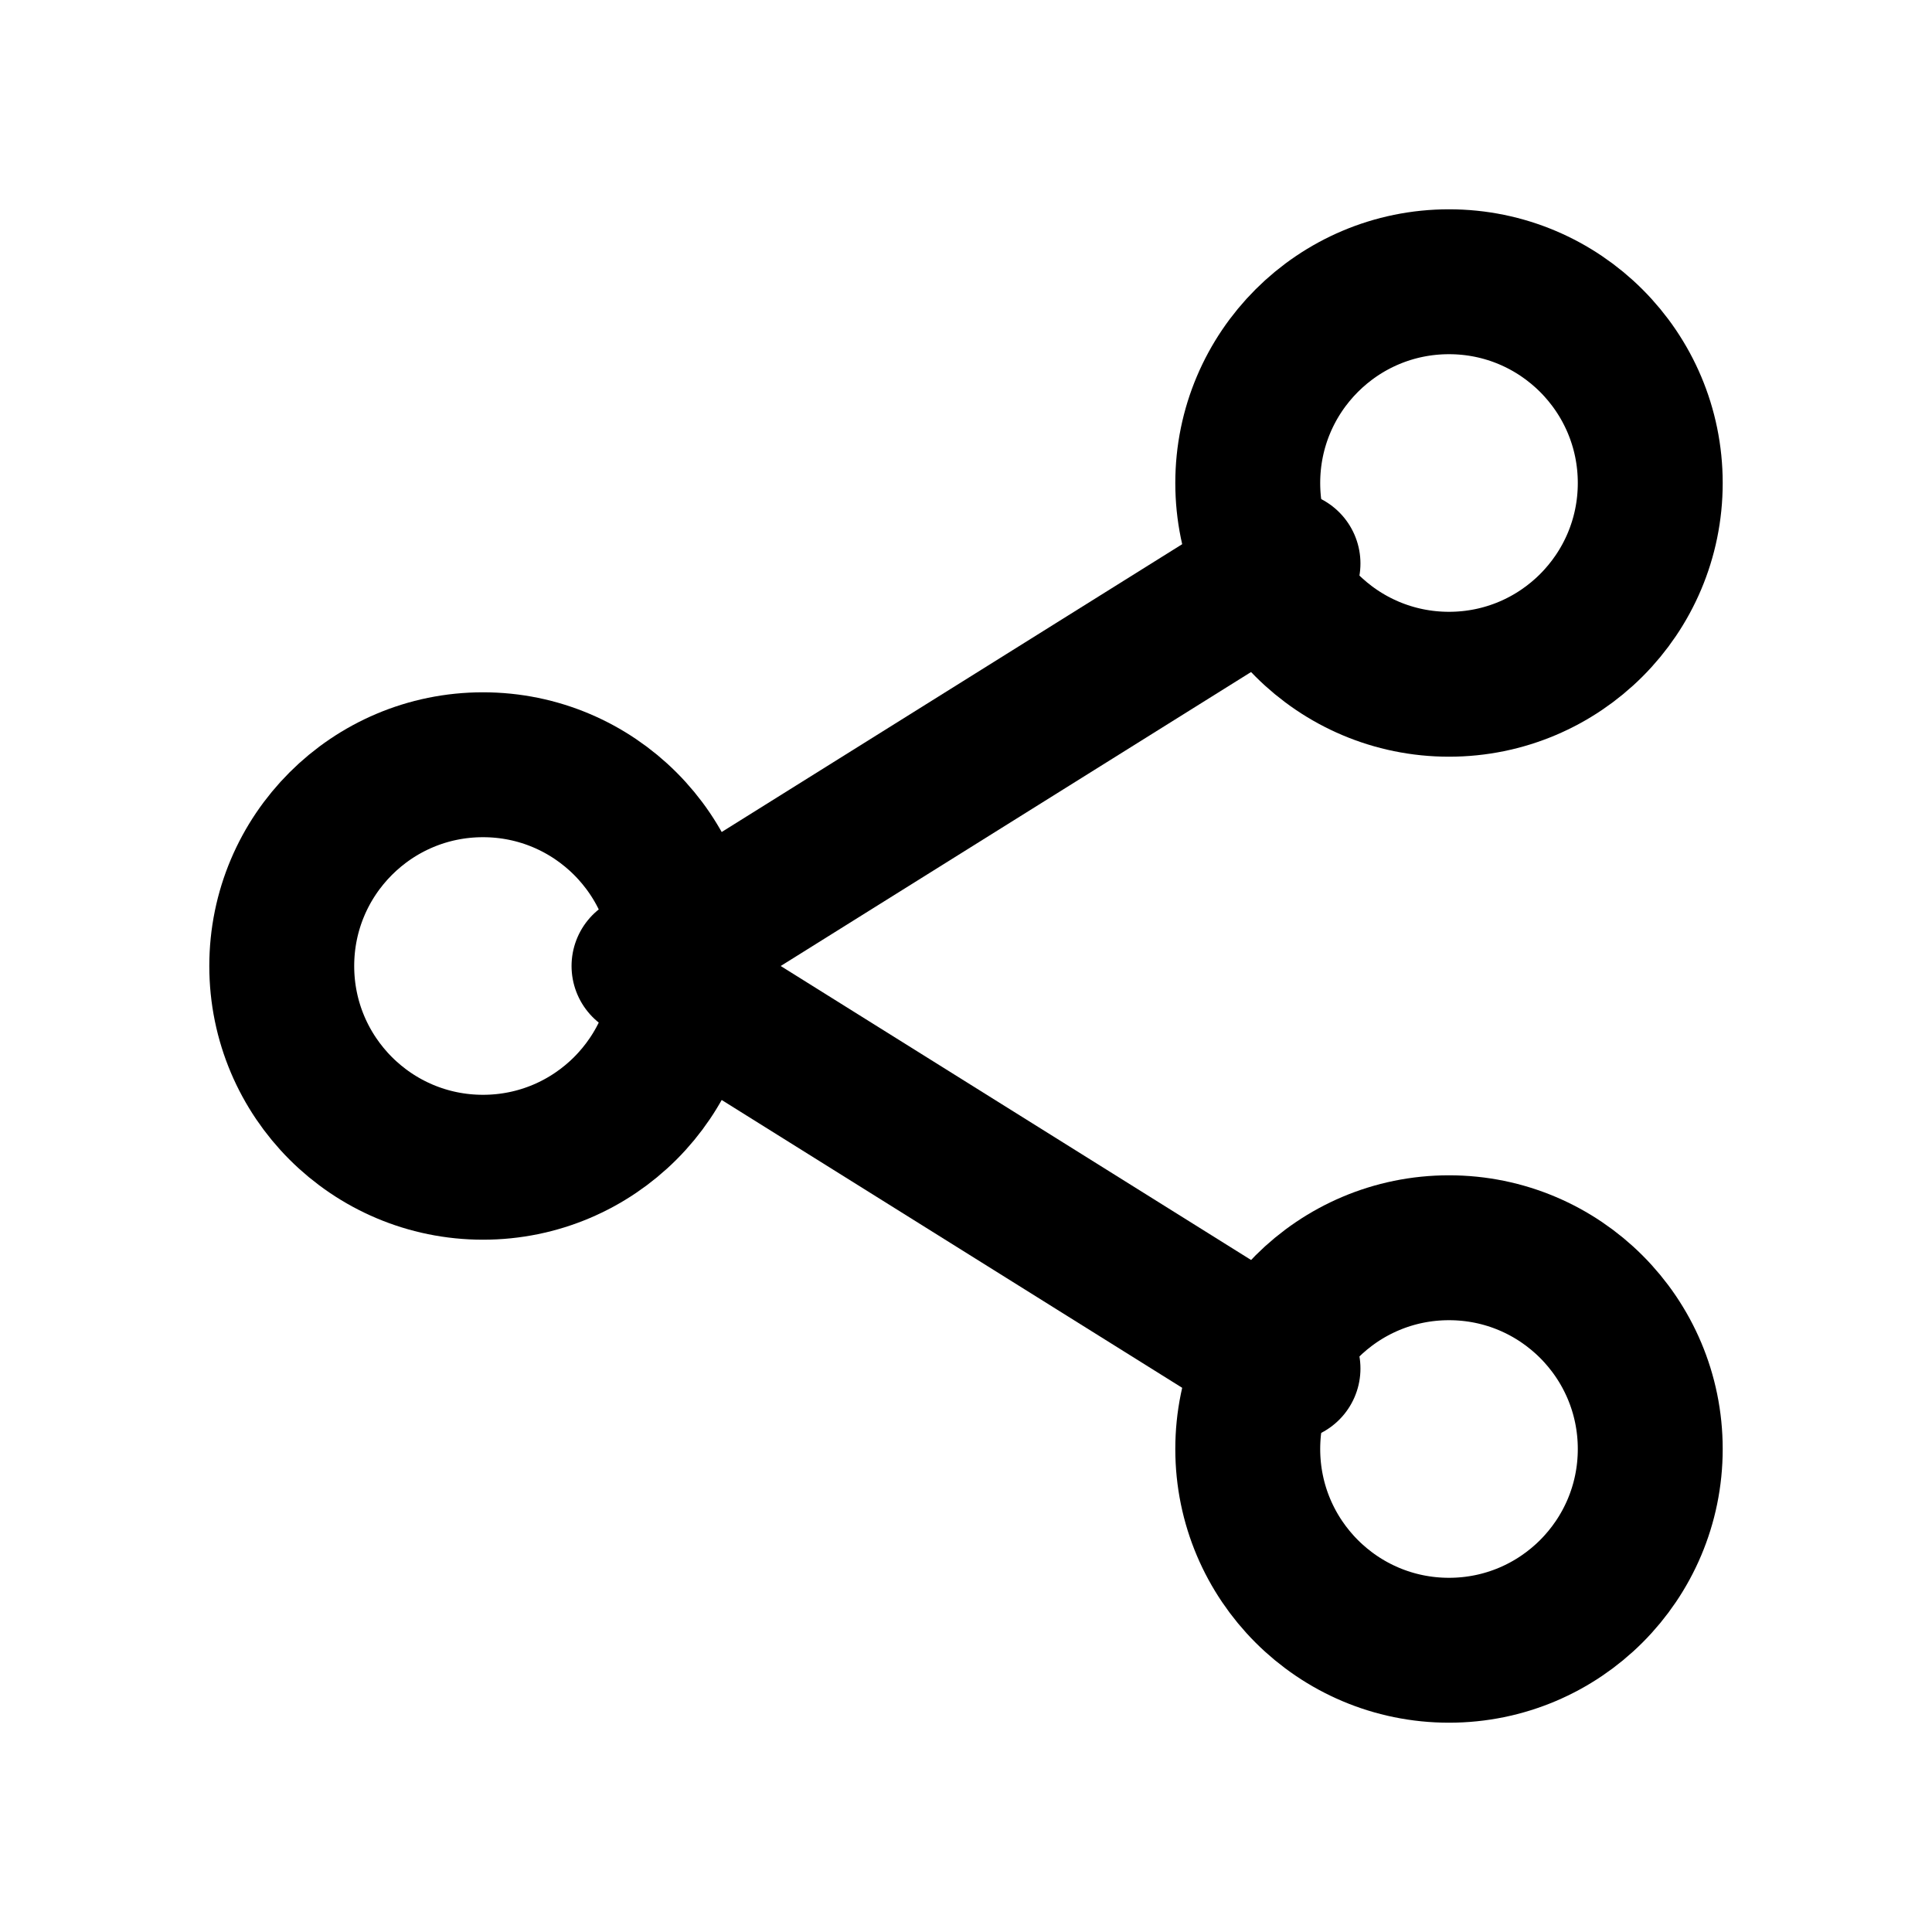
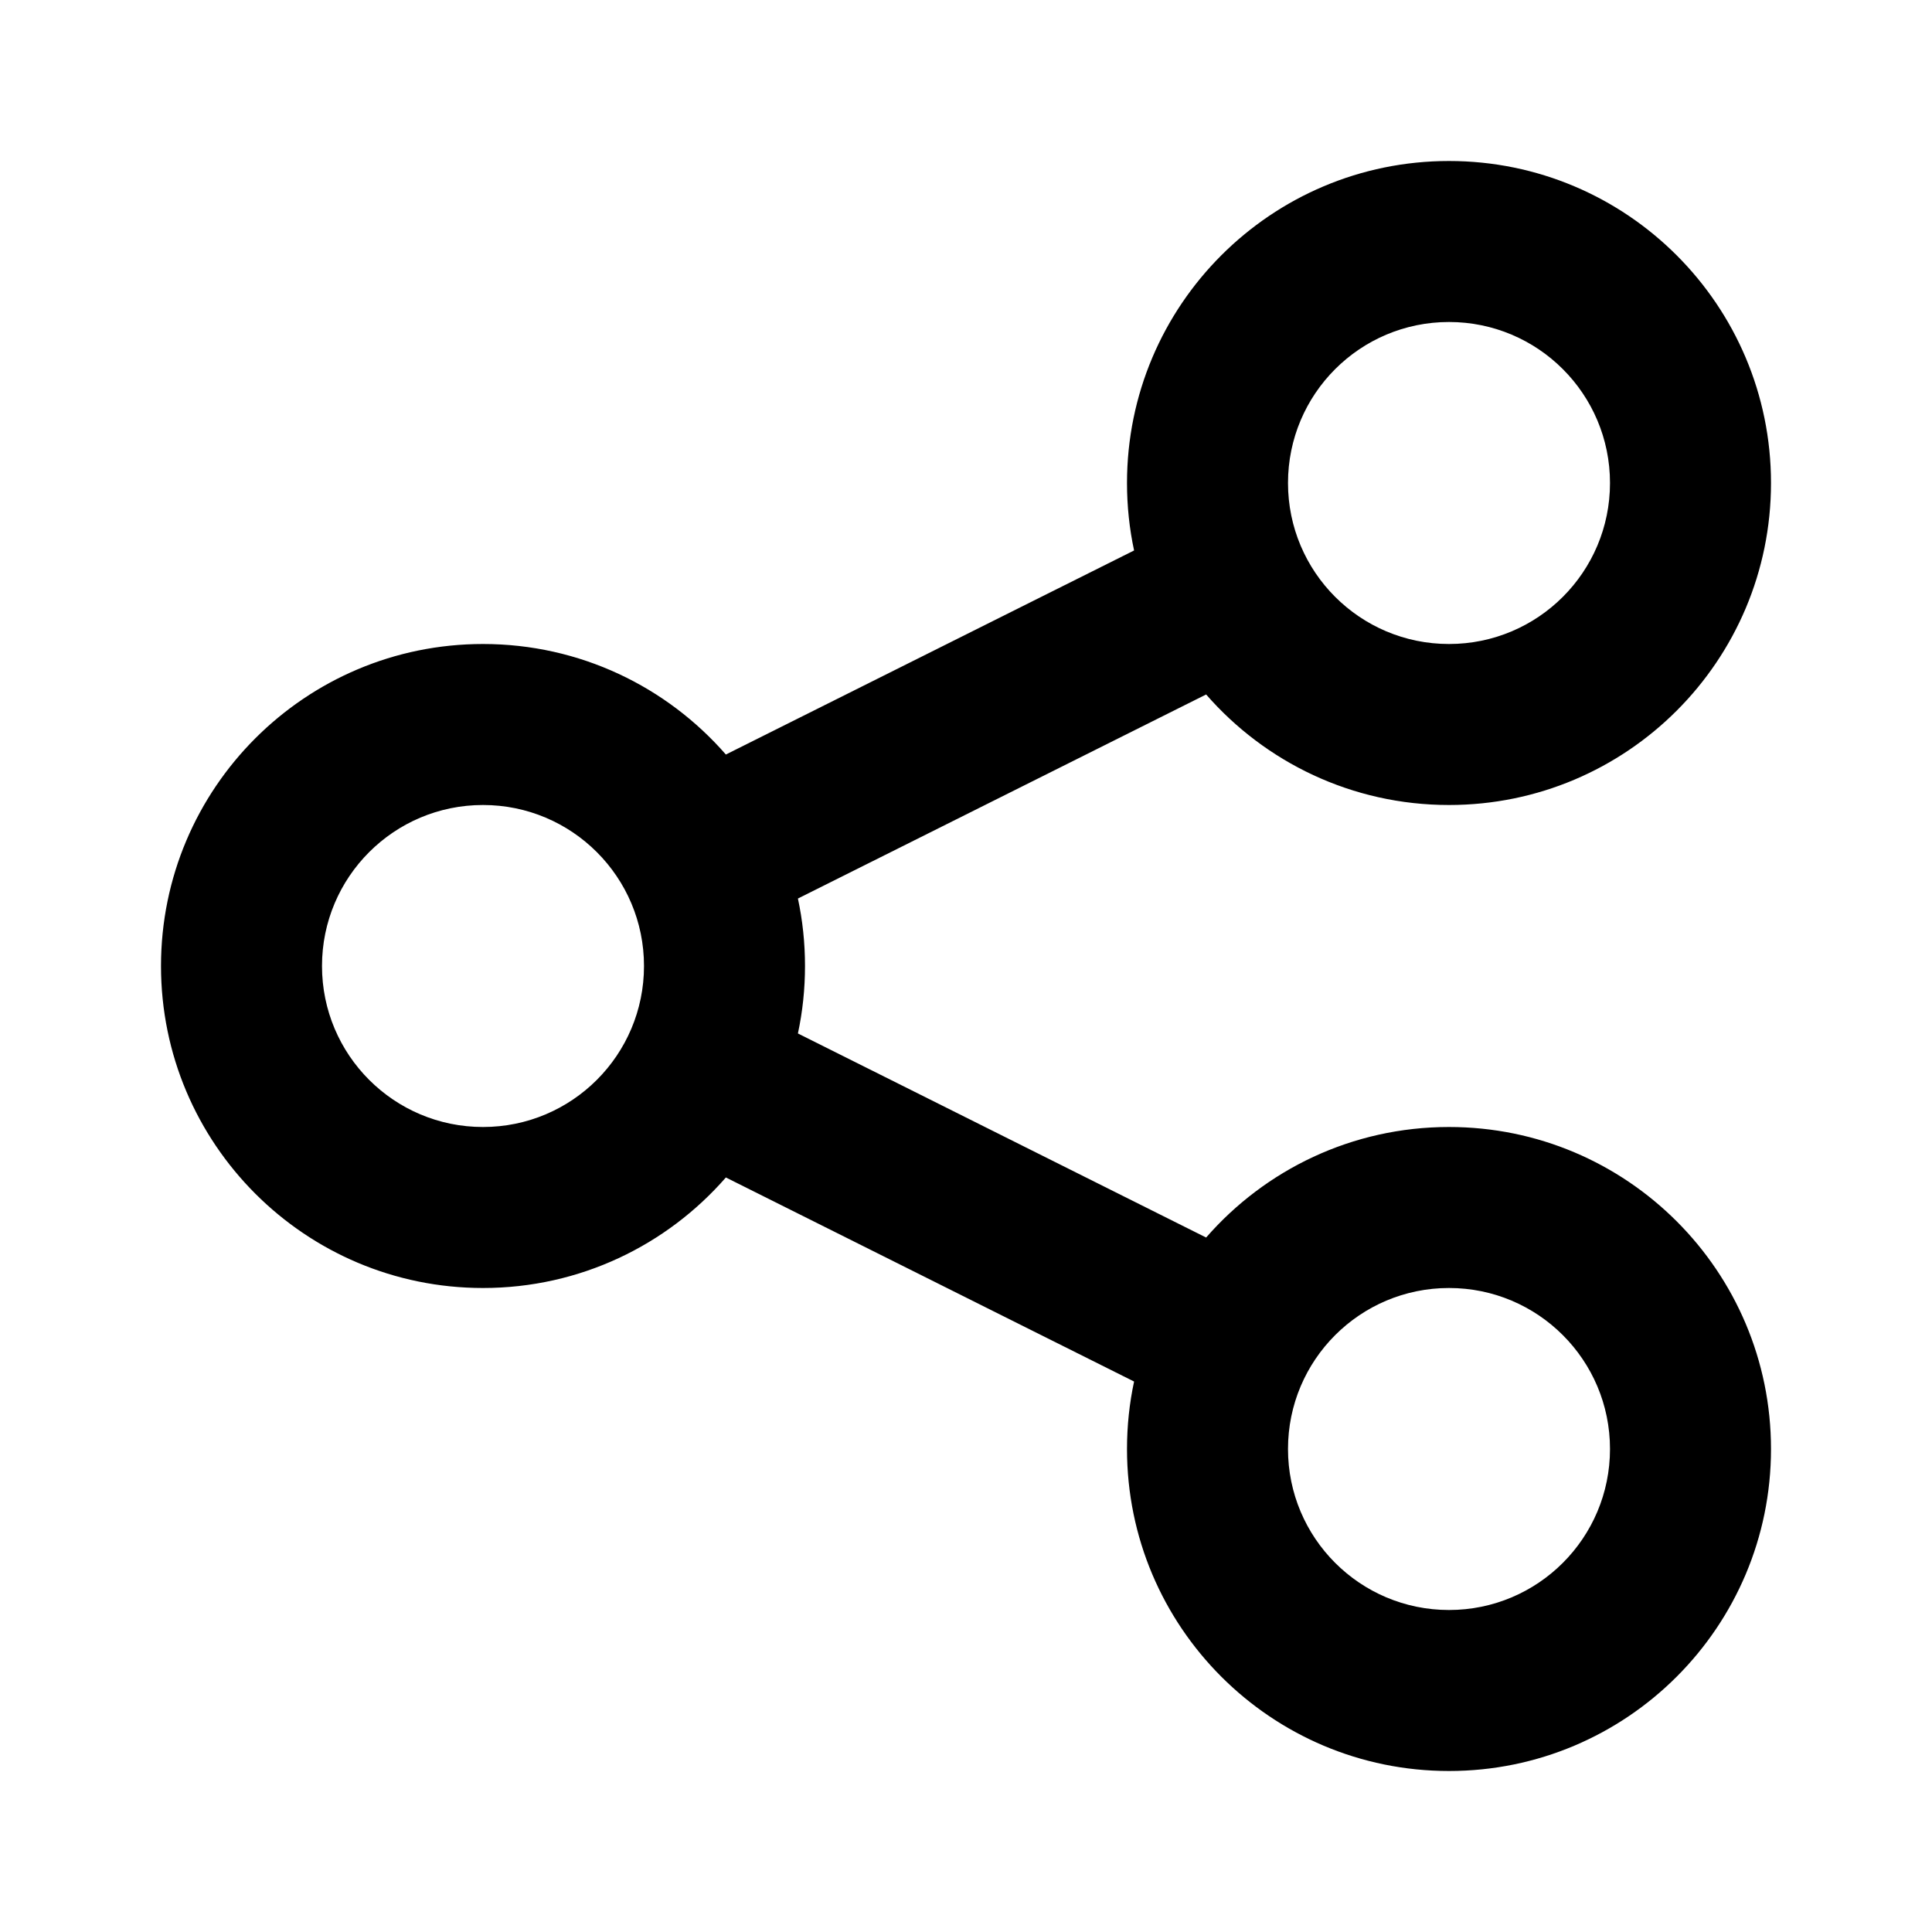
- <svg xmlns="http://www.w3.org/2000/svg" viewBox="0 0 24 24" fill="none">
-   <path d="M16 7L8 12L16 17" stroke="currentColor" stroke-width="1.8" stroke-linecap="round" stroke-linejoin="round" />
-   <circle cx="18" cy="6" r="2.5" stroke="currentColor" stroke-width="1.8" />
-   <circle cx="6" cy="12" r="2.5" stroke="currentColor" stroke-width="1.8" />
-   <circle cx="18" cy="18" r="2.5" stroke="currentColor" stroke-width="1.8" />
+ <svg xmlns="http://www.w3.org/2000/svg" viewBox="0 0 24 24">
+   <path fill-rule="evenodd" clip-rule="evenodd" d="M14 6C14 6.287 14.03 6.568 14.088 6.838L9.017 9.373C8.284 8.532 7.204 8 6 8C3.791 8 2 9.791 2 12C2 14.209 3.791 16 6 16C7.204 16 8.284 15.468 9.017 14.627L14.088 17.162C14.03 17.432 14 17.713 14 18C14 20.209 15.791 22 18 22C20.209 22 22 20.209 22 18C22 15.791 20.209 14 18 14C16.796 14 15.716 14.532 14.983 15.373L9.912 12.838C9.97 12.568 10 12.287 10 12C10 11.713 9.97 11.432 9.912 11.162L14.983 8.627C15.716 9.468 16.796 10 18 10C20.209 10 22 8.209 22 6C22 3.791 20.209 2 18 2C15.791 2 14 3.791 14 6ZM8 12C8 13.105 7.105 14 6 14C4.895 14 4 13.105 4 12C4 10.895 4.895 10 6 10C7.105 10 8 10.895 8 12ZM18 8C19.105 8 20 7.105 20 6C20 4.895 19.105 4 18 4C16.895 4 16 4.895 16 6C16 7.105 16.895 8 18 8ZM20 18C20 19.105 19.105 20 18 20C16.895 20 16 19.105 16 18C16 16.895 16.895 16 18 16C19.105 16 20 16.895 20 18Z" />
</svg>
